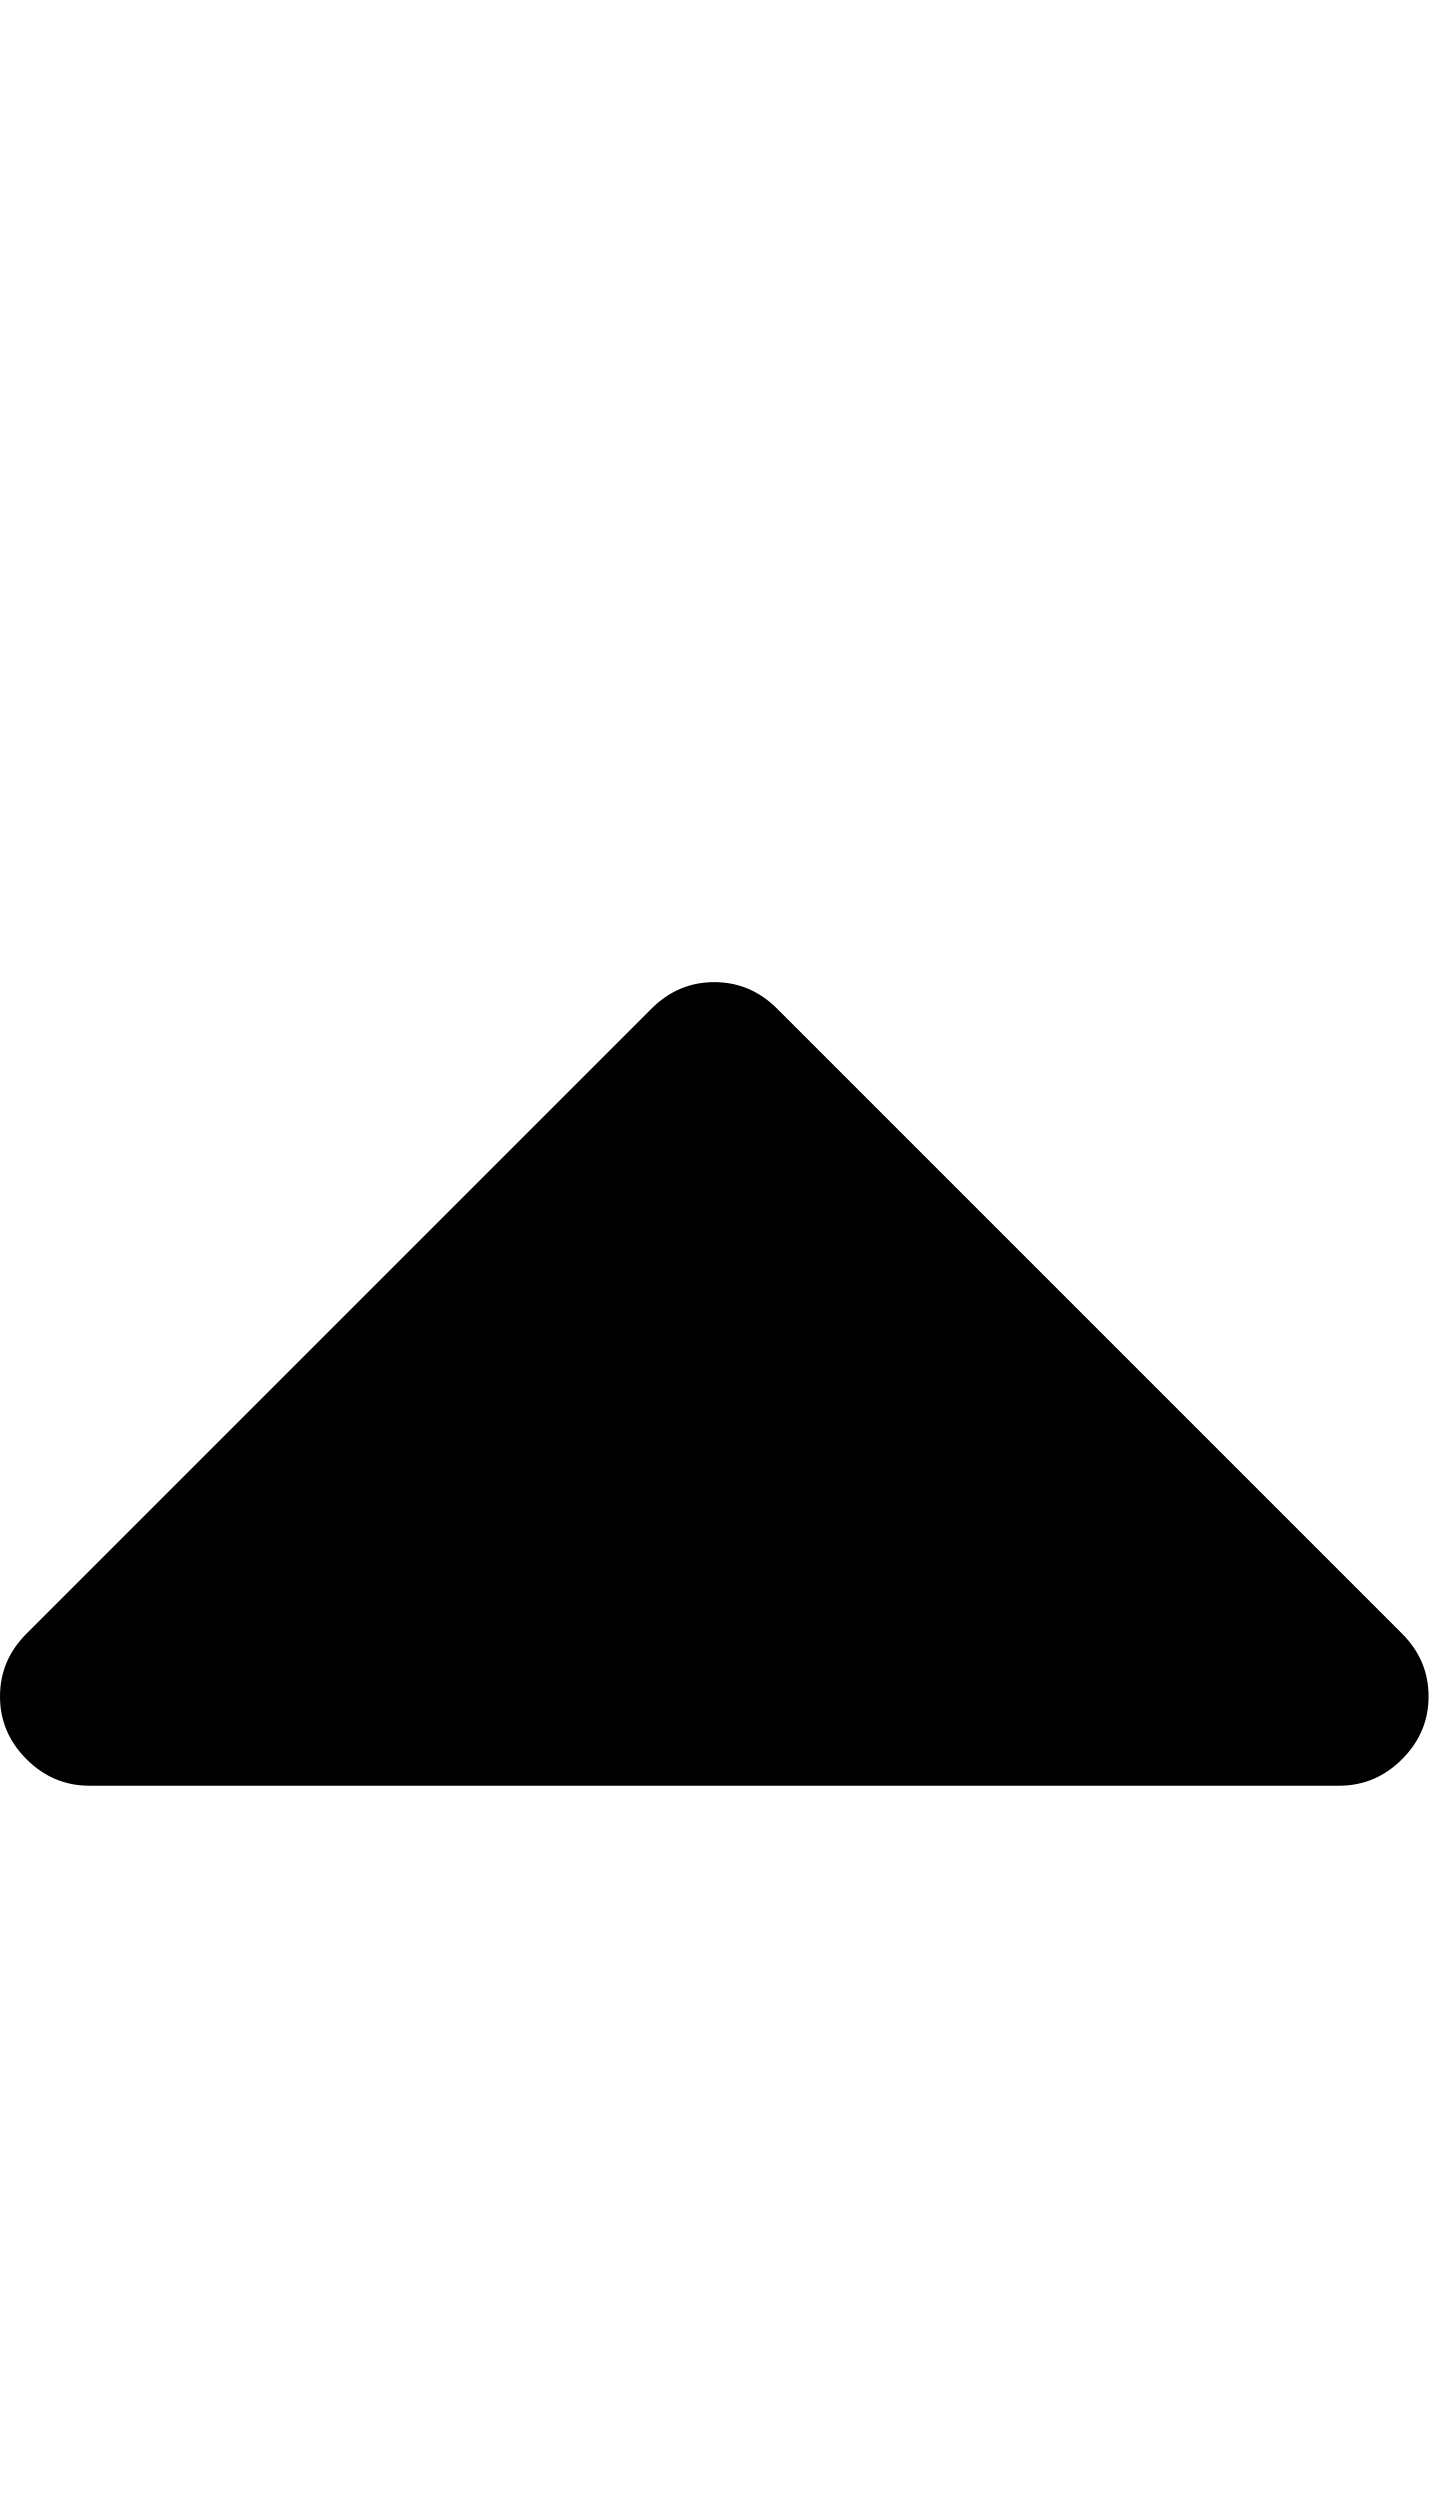
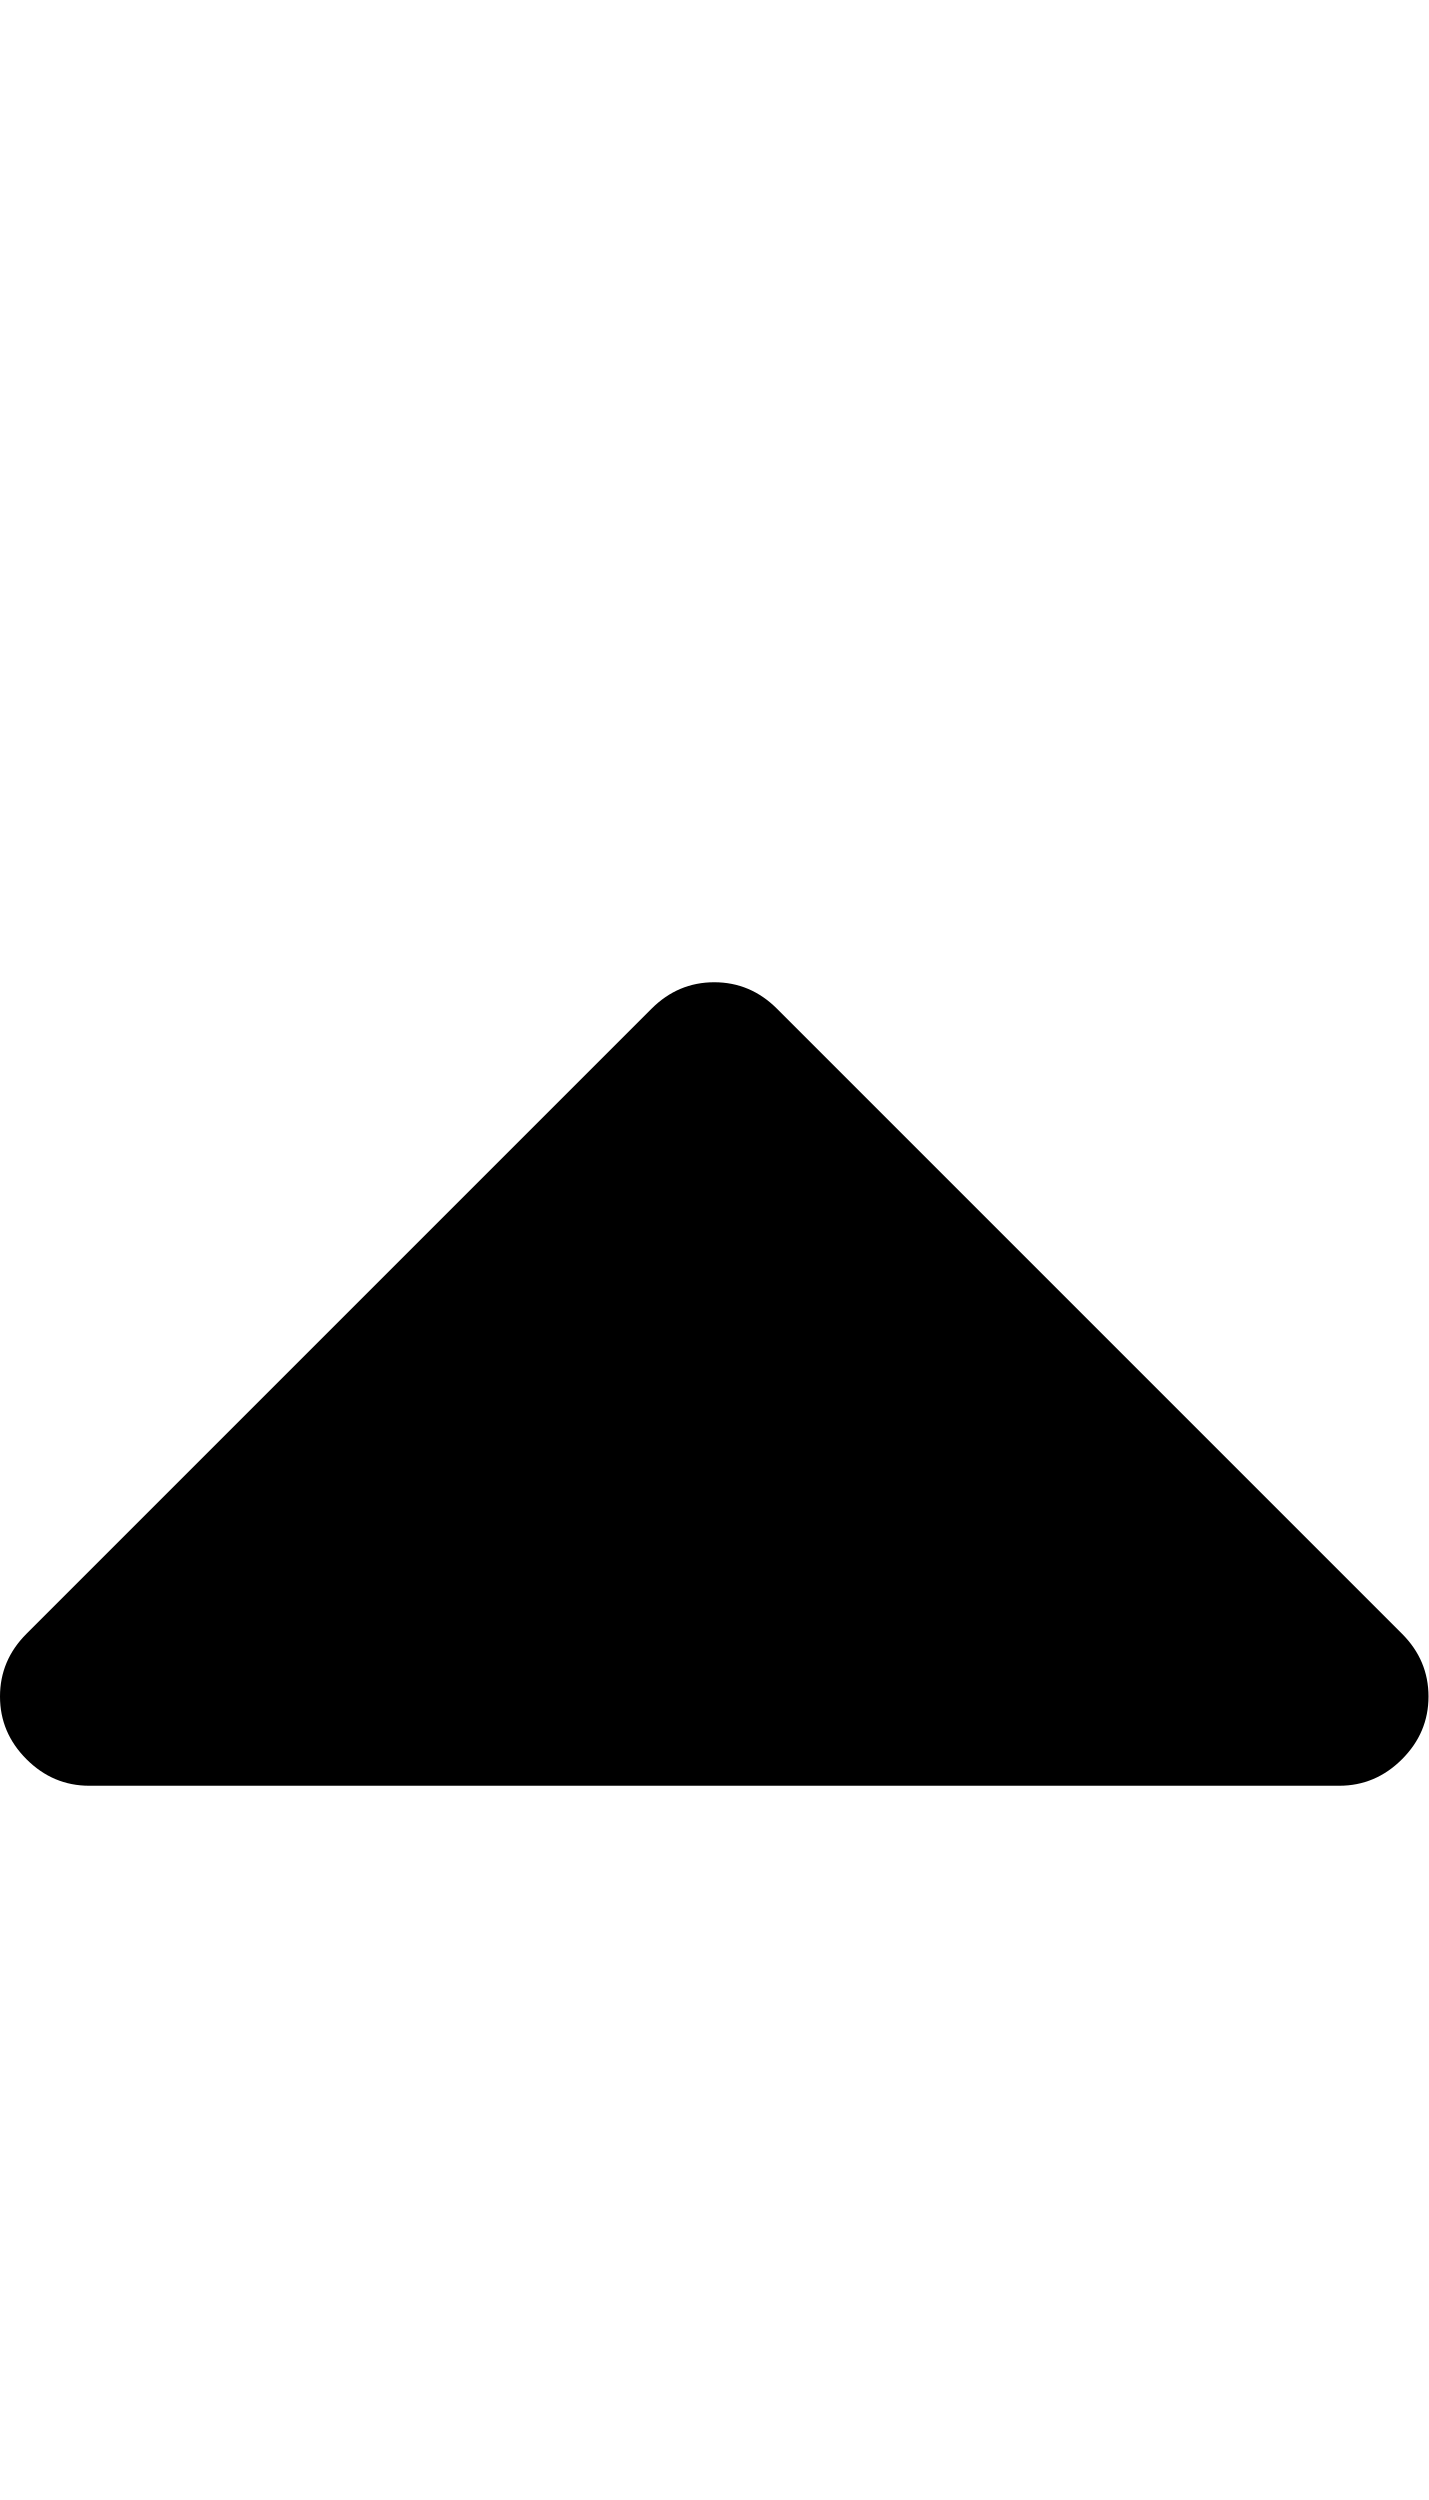
- <svg xmlns="http://www.w3.org/2000/svg" height="1000px" width="571.429px">
-   <g>
-     <path d="M0 678.571c0 -9.673 3.534 -18.043 10.603 -25.112c0 0 250 -250 250 -250c7.068 -7.068 15.439 -10.602 25.111 -10.602c9.673 0 18.043 3.534 25.112 10.602c0 0 250 250 250 250c7.068 7.069 10.603 15.439 10.603 25.112c0 9.673 -3.535 18.043 -10.603 25.112c-7.069 7.068 -15.439 10.602 -25.112 10.602c0 0 -500 0 -500 0c-9.672 0 -18.043 -3.534 -25.111 -10.602c-7.069 -7.069 -10.603 -15.439 -10.603 -25.112c0 0 0 0 0 0" />
-   </g>
+ <svg xmlns="http://www.w3.org/2000/svg" height="1000" width="571.4">
+   <path d="M0 678.6q0-14.5 10.6-25.1l250-250q10.6-10.6 25.1-10.6t25.1 10.6l250 250q10.6 10.6 10.6 25.1t-10.6 25.1-25.1 10.6h-500q-14.5 0-25.1-10.6t-10.6-25.1z" />
</svg>
